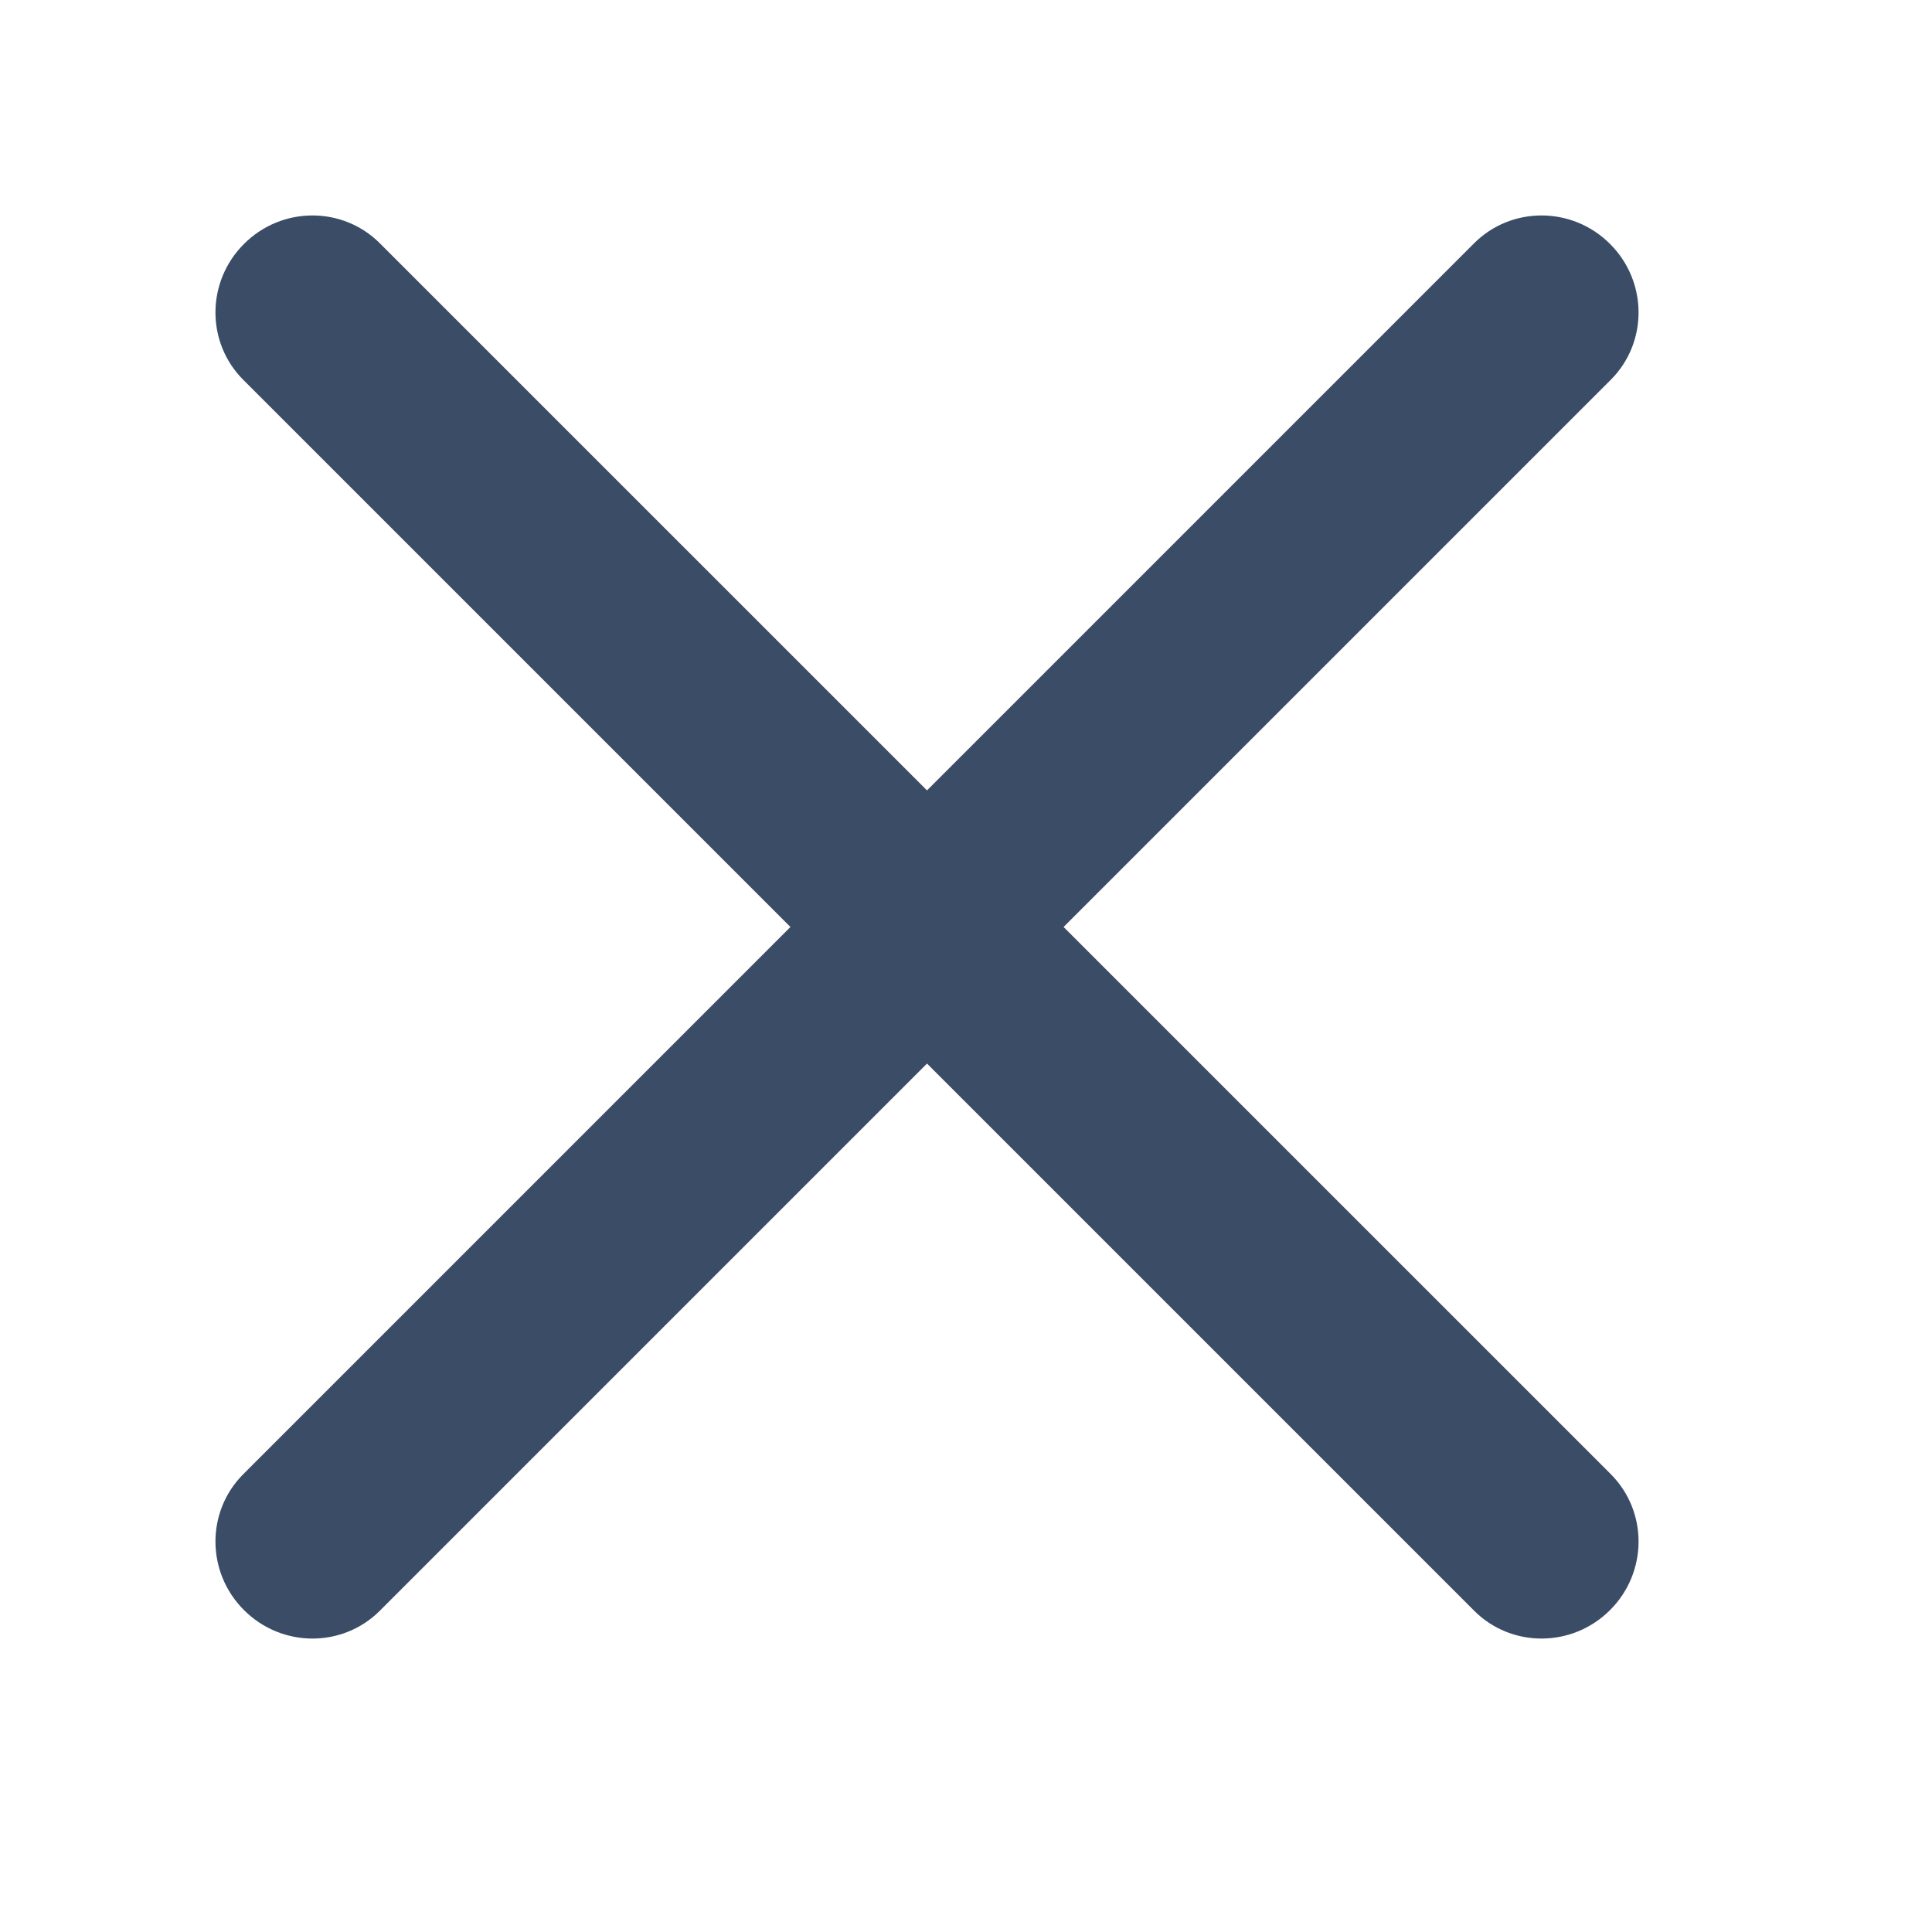
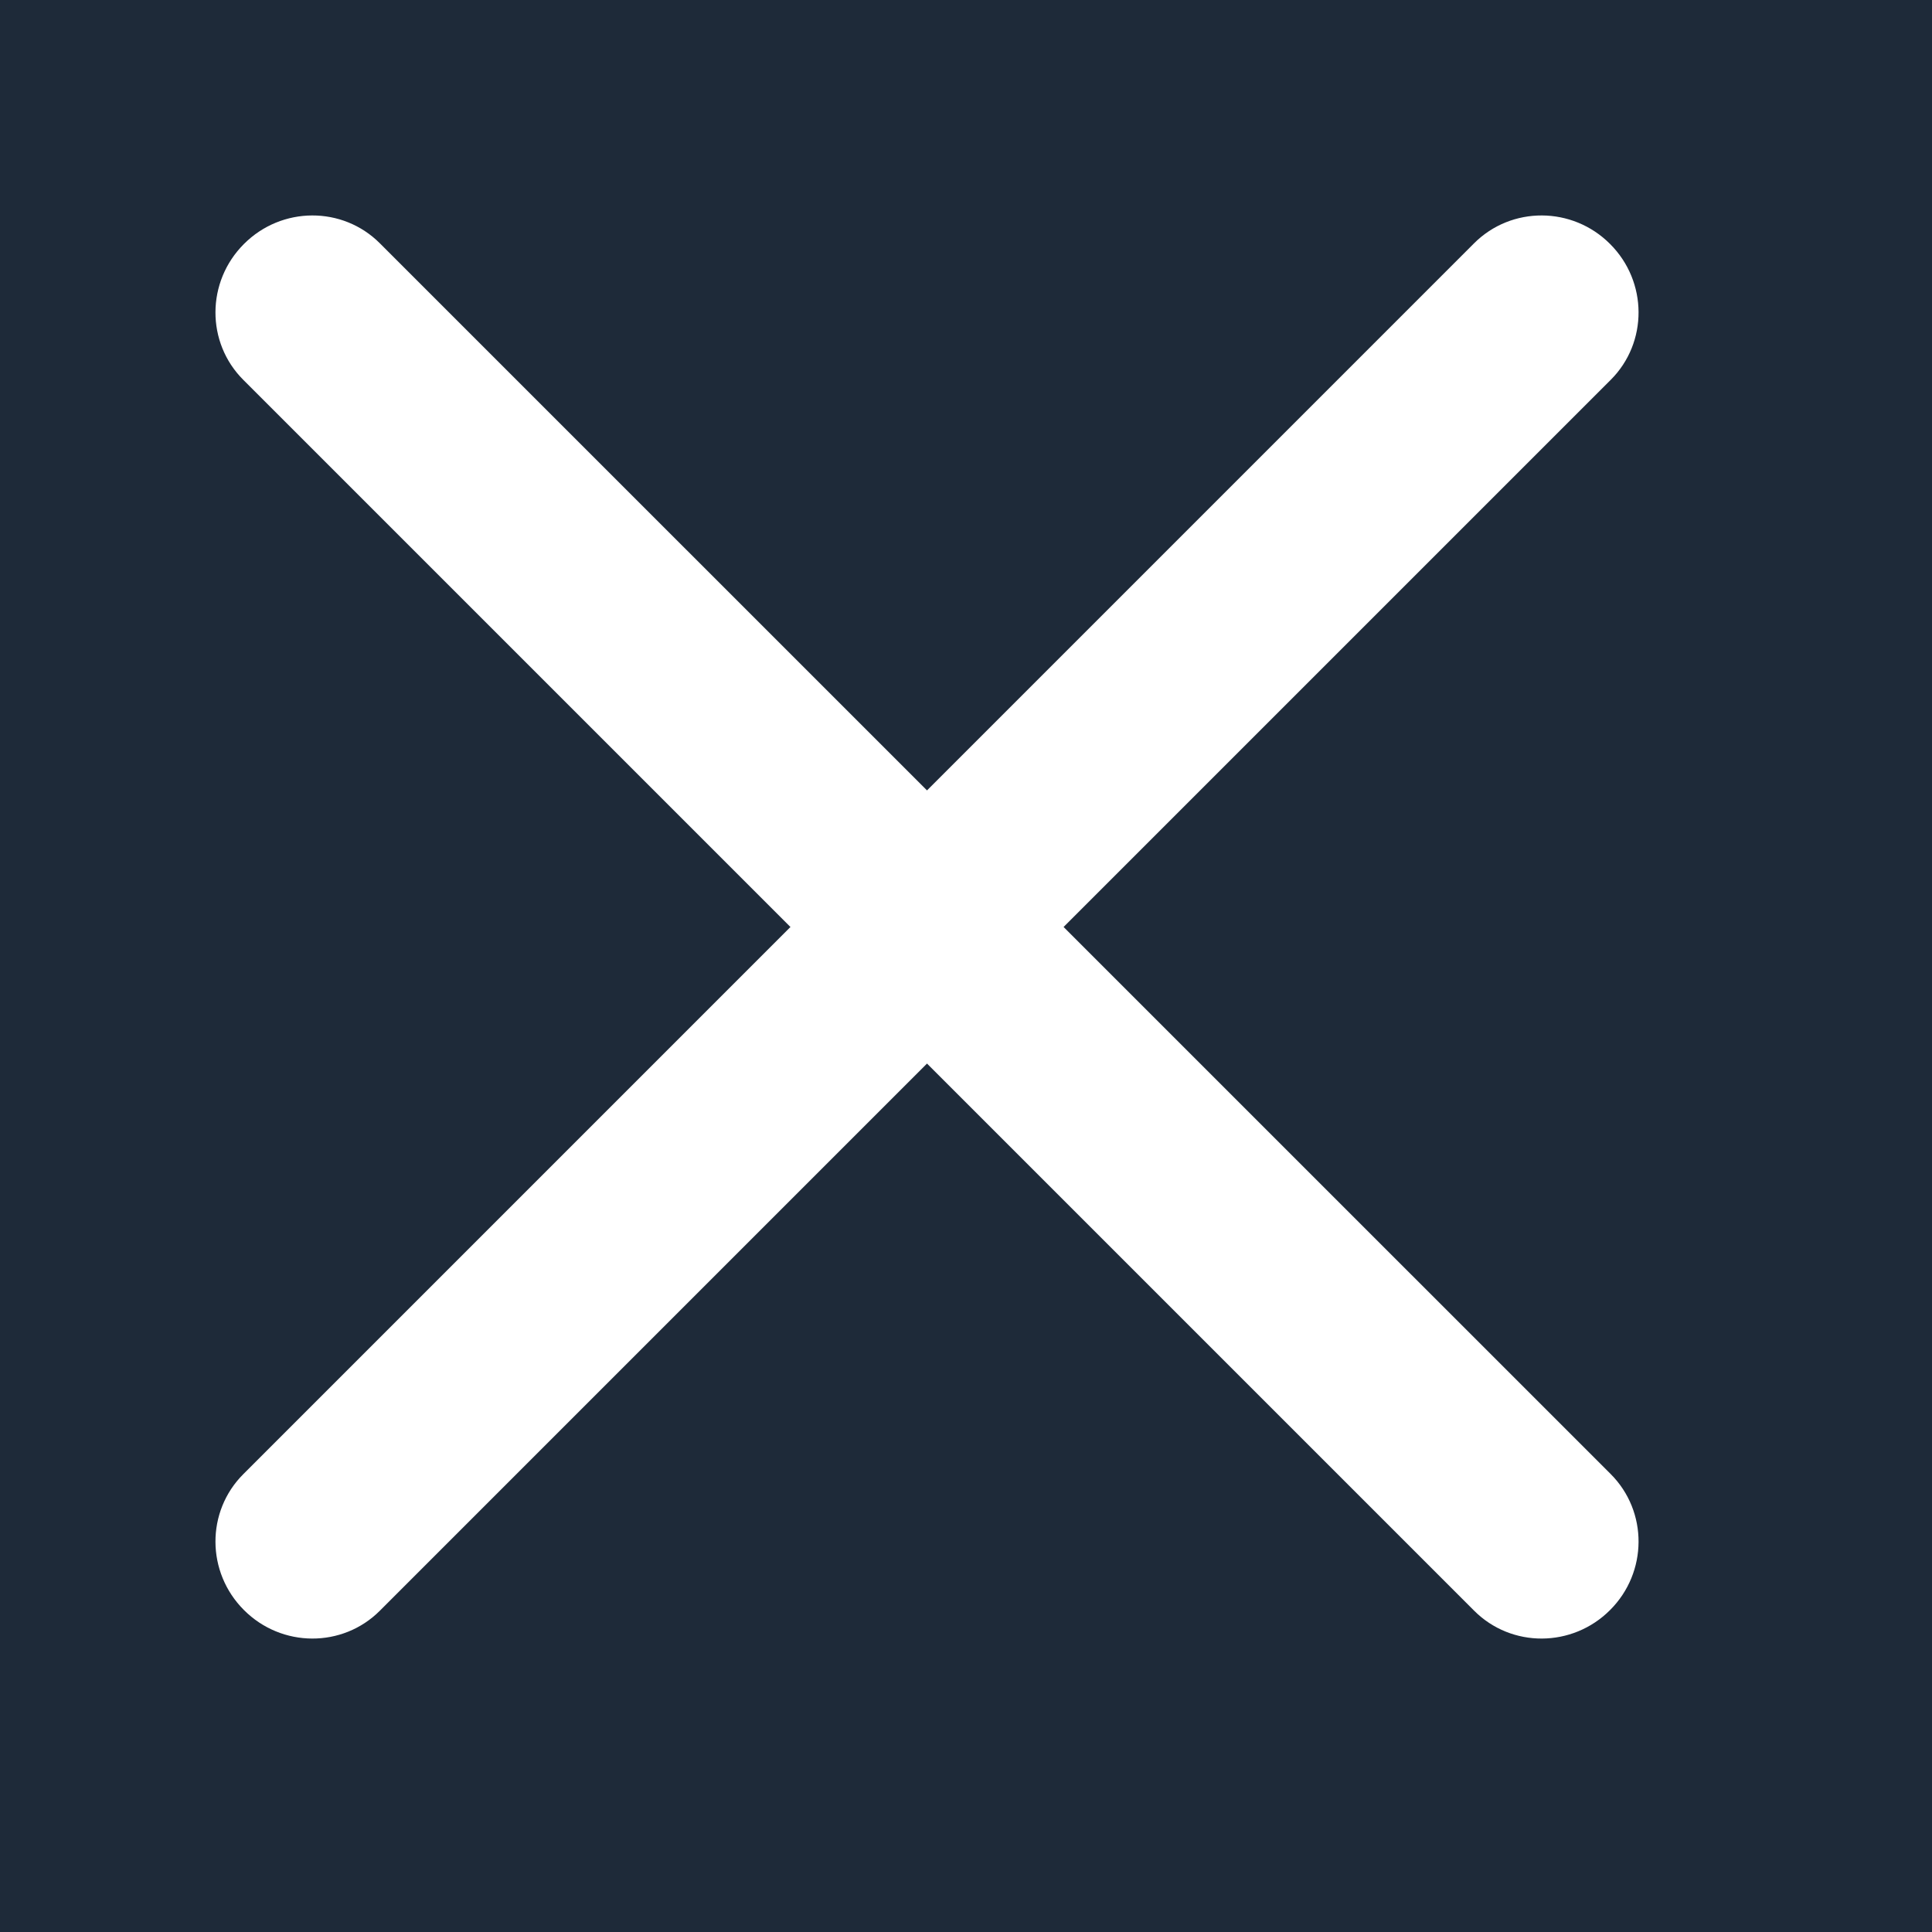
<svg xmlns="http://www.w3.org/2000/svg" width="22" height="22" viewBox="0 0 22 22" fill="none">
-   <rect width="22" height="22" fill="white" />
-   <path d="M2.771 4.326L16.786 18.341C17.211 18.767 17.905 18.764 18.334 18.334C18.764 17.905 18.767 17.211 18.341 16.785L4.326 2.771C3.901 2.345 3.207 2.348 2.778 2.778C2.348 3.207 2.345 3.901 2.771 4.326Z" fill="#3A4C66" />
-   <path d="M4.326 18.341L18.341 4.326C18.767 3.901 18.764 3.207 18.334 2.778C17.905 2.348 17.211 2.345 16.785 2.771L2.771 16.786C2.345 17.211 2.348 17.905 2.778 18.334C3.207 18.764 3.901 18.767 4.326 18.341Z" fill="#3A4C66" />
+   <rect width="22" height="22" fill="#1E2A39" />
+   <path d="M2.771 4.326L16.786 18.341C17.211 18.767 17.905 18.764 18.334 18.334C18.764 17.905 18.767 17.211 18.341 16.785L4.326 2.771C3.901 2.345 3.207 2.348 2.778 2.778C2.348 3.207 2.345 3.901 2.771 4.326Z" fill="white" />
+   <path d="M4.326 18.341L18.341 4.326C18.767 3.901 18.764 3.207 18.334 2.778C17.905 2.348 17.211 2.345 16.785 2.771L2.771 16.786C2.345 17.211 2.348 17.905 2.778 18.334C3.207 18.764 3.901 18.767 4.326 18.341Z" fill="white" />
</svg>
